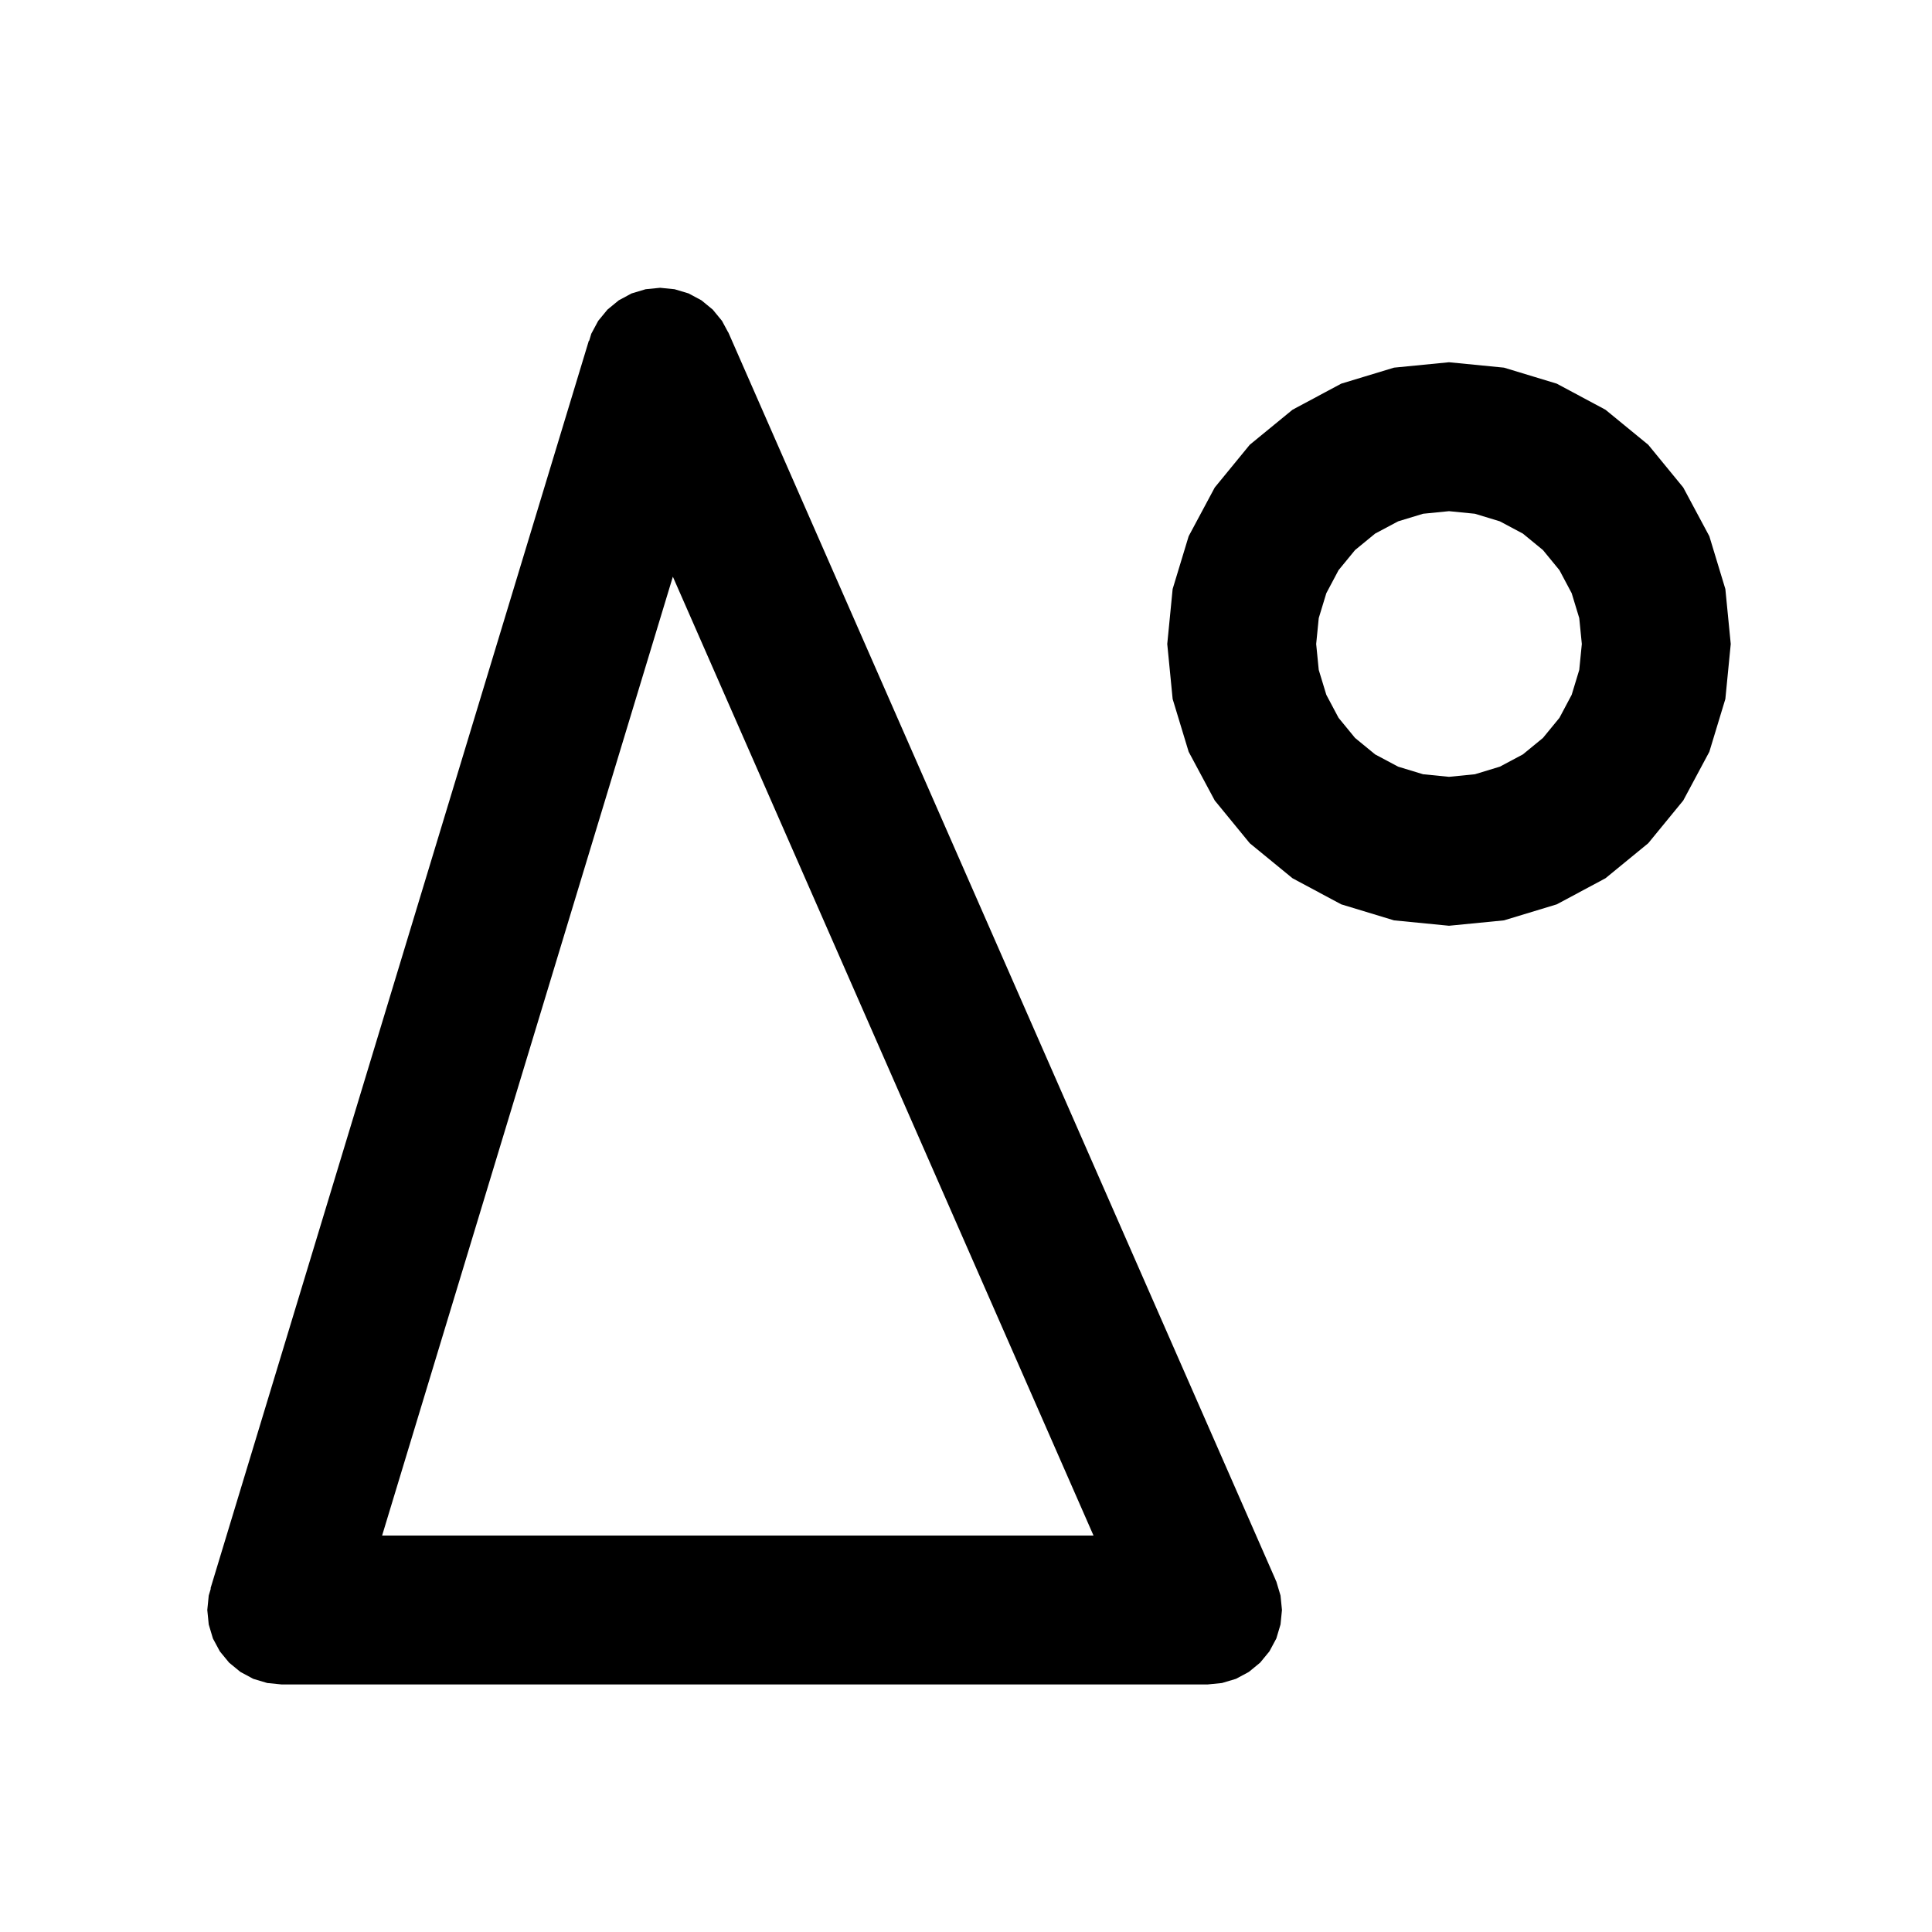
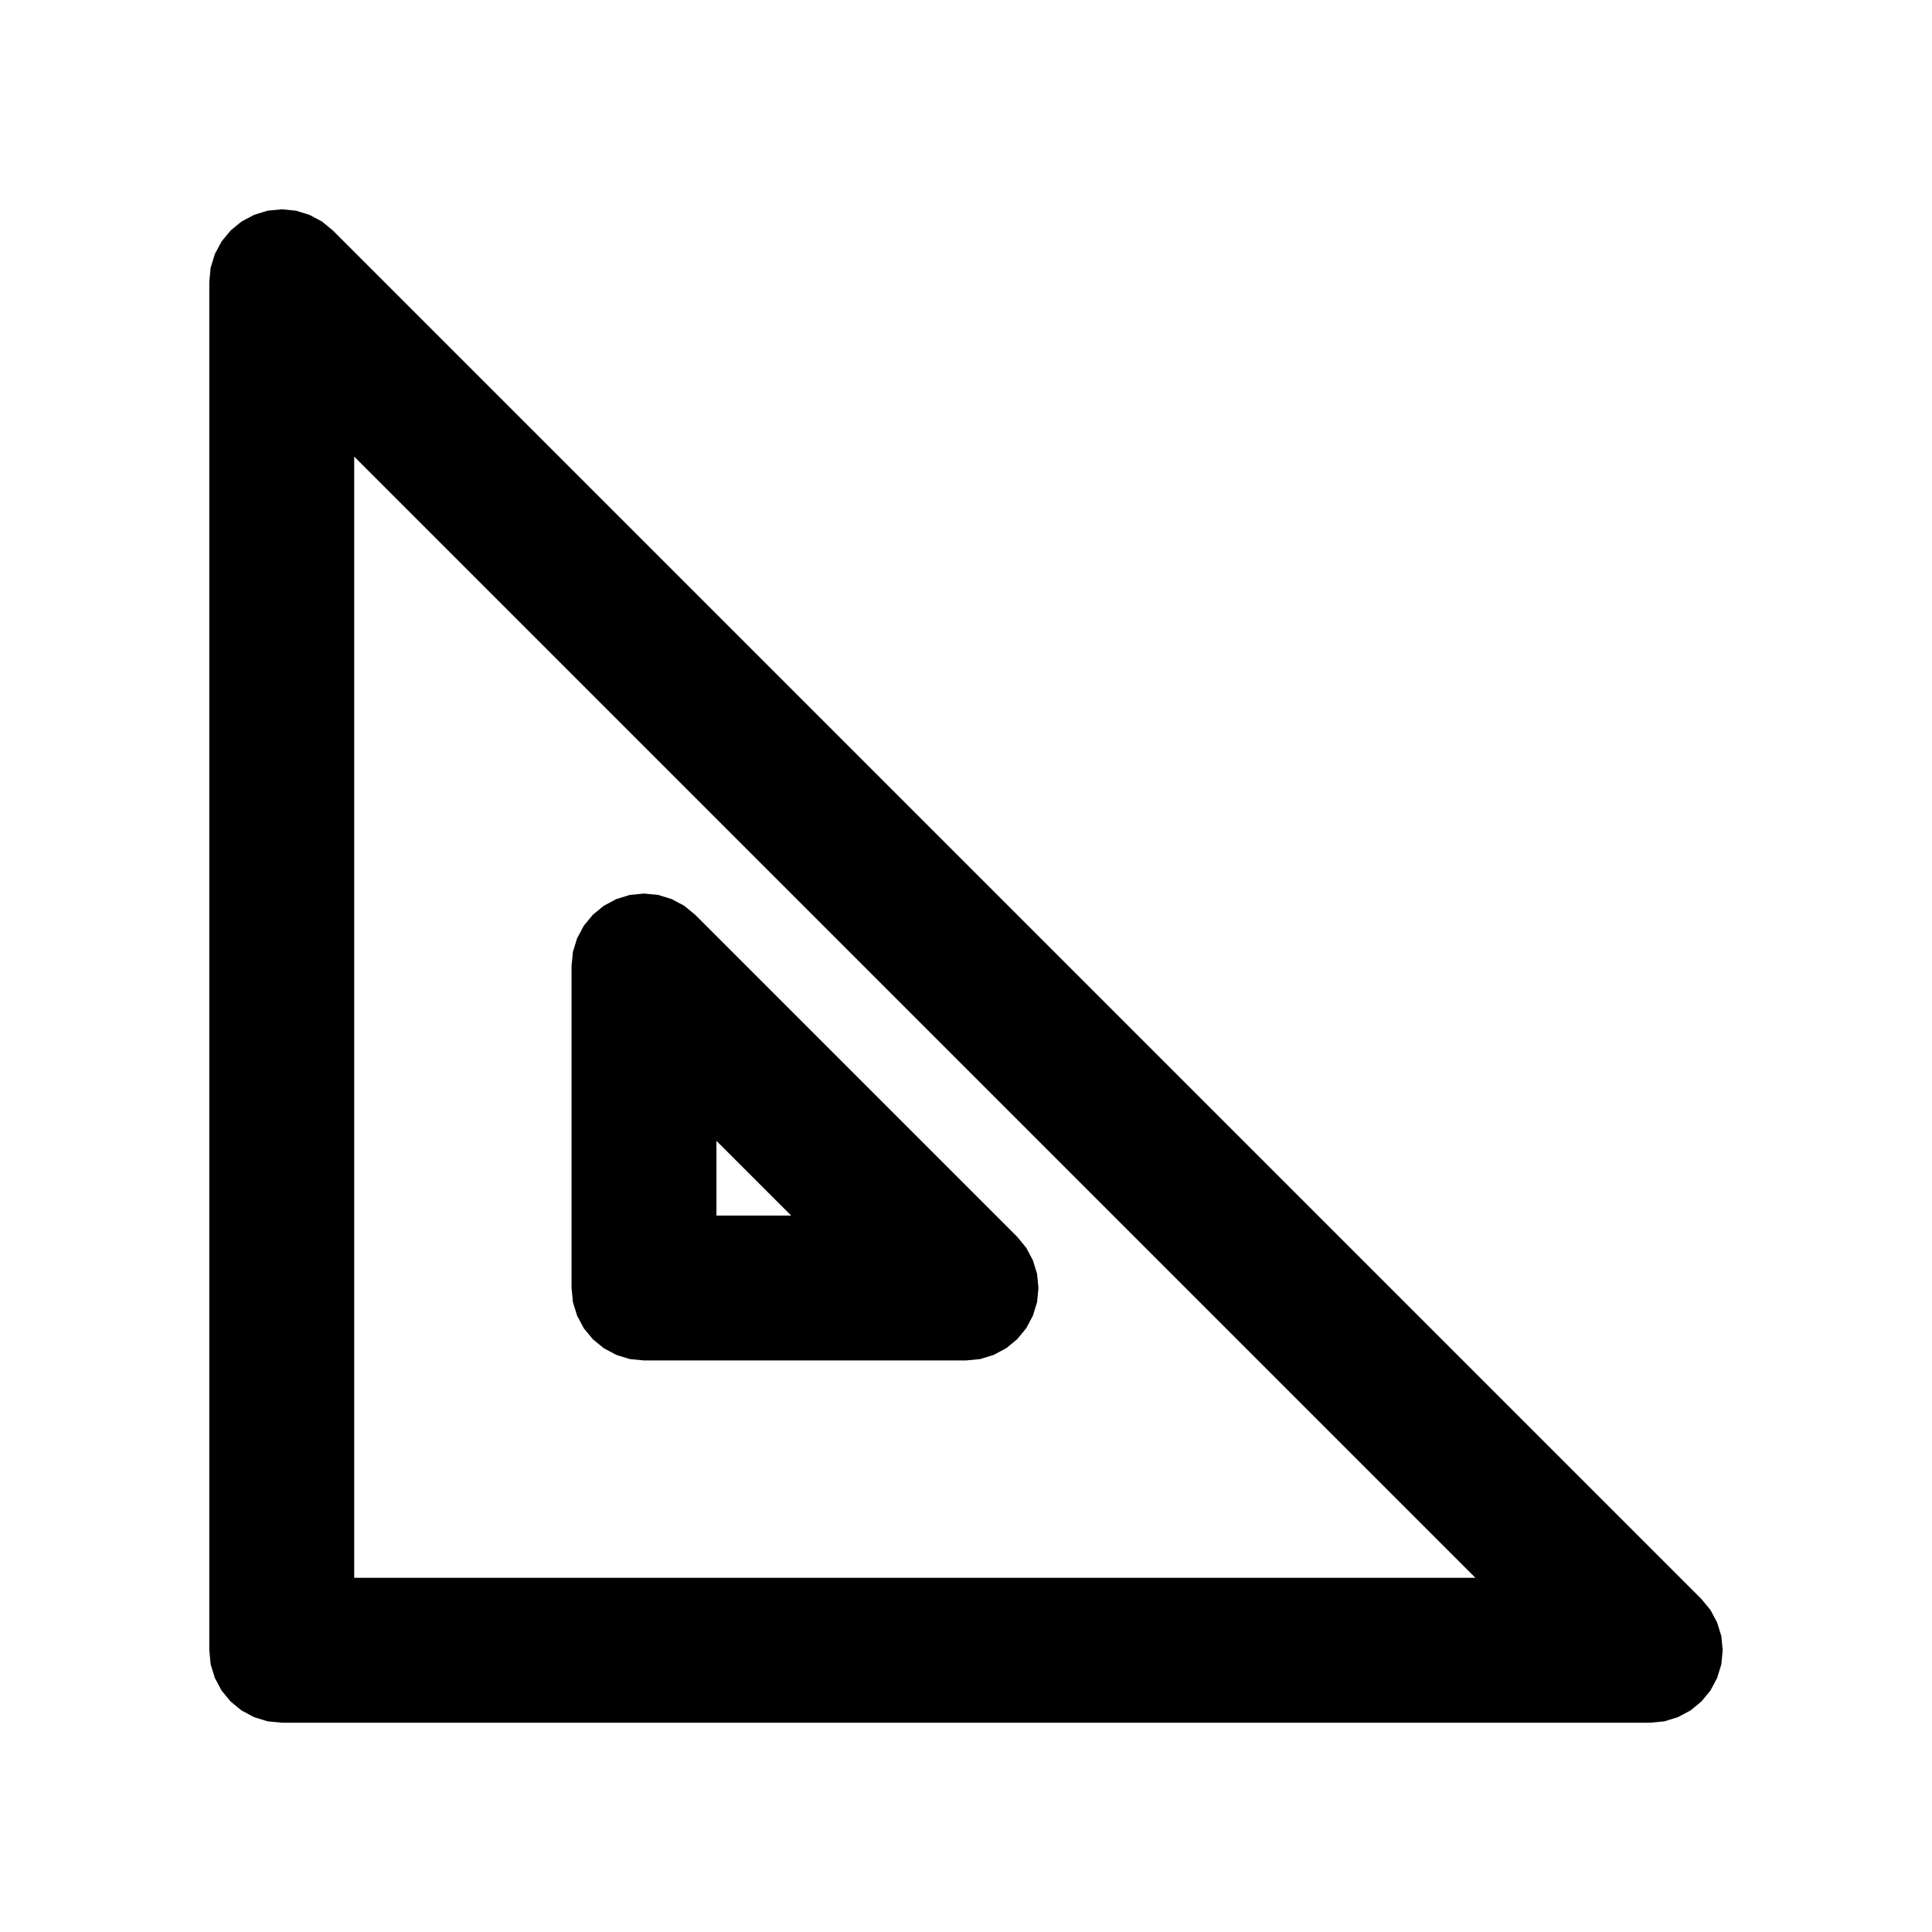
<svg xmlns="http://www.w3.org/2000/svg" width="24" height="24" viewBox="0 0 24 24">
-   <path fill="currentColor" d="M2.615 19.732L7.315 4.232L9.085 4.768L4.385 20.268ZM4.425 20L4.407 20.18L4.355 20.354L4.269 20.514L4.154 20.654L4.014 20.769L3.854 20.855L3.68 20.907L3.5 20.925L3.32 20.907L3.146 20.855L2.986 20.769L2.846 20.654L2.731 20.514L2.645 20.354L2.593 20.18L2.575 20L2.593 19.82L2.645 19.646L2.731 19.486L2.846 19.346L2.986 19.231L3.146 19.145L3.32 19.093L3.5 19.075L3.68 19.093L3.854 19.145L4.014 19.231L4.154 19.346L4.269 19.486L4.355 19.646L4.407 19.82ZM9.125 4.5L9.107 4.68L9.055 4.854L8.969 5.014L8.854 5.154L8.714 5.269L8.554 5.355L8.38 5.407L8.2 5.425L8.02 5.407L7.846 5.355L7.686 5.269L7.546 5.154L7.431 5.014L7.345 4.854L7.293 4.68L7.275 4.5L7.293 4.32L7.345 4.146L7.431 3.986L7.546 3.846L7.686 3.731L7.846 3.645L8.02 3.593L8.2 3.575L8.38 3.593L8.554 3.645L8.714 3.731L8.854 3.846L8.969 3.986L9.055 4.146L9.107 4.32ZM9.047 4.128L15.847 19.628L14.153 20.372L7.353 4.872ZM9.125 4.5L9.107 4.68L9.055 4.854L8.969 5.014L8.854 5.154L8.714 5.269L8.554 5.355L8.38 5.407L8.2 5.425L8.02 5.407L7.846 5.355L7.686 5.269L7.546 5.154L7.431 5.014L7.345 4.854L7.293 4.68L7.275 4.5L7.293 4.32L7.345 4.146L7.431 3.986L7.546 3.846L7.686 3.731L7.846 3.645L8.02 3.593L8.2 3.575L8.38 3.593L8.554 3.645L8.714 3.731L8.854 3.846L8.969 3.986L9.055 4.146L9.107 4.32ZM15.925 20L15.907 20.18L15.855 20.354L15.769 20.514L15.654 20.654L15.514 20.769L15.354 20.855L15.18 20.907L15 20.925L14.82 20.907L14.646 20.855L14.486 20.769L14.346 20.654L14.231 20.514L14.145 20.354L14.093 20.18L14.075 20L14.093 19.82L14.145 19.646L14.231 19.486L14.346 19.346L14.486 19.231L14.646 19.145L14.82 19.093L15 19.075L15.18 19.093L15.354 19.145L15.514 19.231L15.654 19.346L15.769 19.486L15.855 19.646L15.907 19.82ZM15 20.925L3.5 20.925L3.5 19.075L15 19.075ZM15.925 20L15.907 20.18L15.855 20.354L15.769 20.514L15.654 20.654L15.514 20.769L15.354 20.855L15.18 20.907L15 20.925L14.82 20.907L14.646 20.855L14.486 20.769L14.346 20.654L14.231 20.514L14.145 20.354L14.093 20.18L14.075 20L14.093 19.82L14.145 19.646L14.231 19.486L14.346 19.346L14.486 19.231L14.646 19.145L14.82 19.093L15 19.075L15.18 19.093L15.354 19.145L15.514 19.231L15.654 19.346L15.769 19.486L15.855 19.646L15.907 19.82ZM4.425 20L4.407 20.18L4.355 20.354L4.269 20.514L4.154 20.654L4.014 20.769L3.854 20.855L3.68 20.907L3.5 20.925L3.32 20.907L3.146 20.855L2.986 20.769L2.846 20.654L2.731 20.514L2.645 20.354L2.593 20.18L2.575 20L2.593 19.82L2.645 19.646L2.731 19.486L2.846 19.346L2.986 19.231L3.146 19.145L3.32 19.093L3.5 19.075L3.68 19.093L3.854 19.145L4.014 19.231L4.154 19.346L4.269 19.486L4.355 19.646L4.407 19.82ZM21.5 8L21.433 8.683L21.234 9.339L20.91 9.944L20.475 10.475L19.944 10.91L19.339 11.234L18.683 11.433L18 11.5L17.317 11.433L16.661 11.234L16.056 10.91L15.525 10.475L15.09 9.944L14.766 9.339L14.567 8.683L14.5 8L14.567 7.317L14.766 6.661L15.09 6.056L15.525 5.525L16.056 5.09L16.661 4.766L17.317 4.567L18 4.5L18.683 4.567L19.339 4.766L19.944 5.09L20.475 5.525L20.91 6.056L21.234 6.661L21.433 7.317ZM19.618 7.678L19.524 7.369L19.372 7.083L19.167 6.833L18.917 6.628L18.631 6.476L18.322 6.382L18 6.35L17.678 6.382L17.369 6.476L17.083 6.628L16.833 6.833L16.628 7.083L16.476 7.369L16.382 7.678L16.35 8L16.382 8.322L16.476 8.631L16.628 8.917L16.833 9.167L17.083 9.372L17.369 9.524L17.678 9.618L18 9.65L18.322 9.618L18.631 9.524L18.917 9.372L19.167 9.167L19.372 8.917L19.524 8.631L19.618 8.322L19.65 8Z" />
+   <path fill="currentColor" d="M4.4 3.5L4.4 20.5L2.6 20.5L2.6 3.5ZM4.4 3.5L4.383 3.676L4.331 3.844L4.248 4L4.136 4.136L4 4.248L3.844 4.331L3.676 4.383L3.5 4.4L3.324 4.383L3.156 4.331L3 4.248L2.864 4.136L2.752 4L2.669 3.844L2.617 3.676L2.6 3.5L2.617 3.324L2.669 3.156L2.752 3L2.864 2.864L3 2.752L3.156 2.669L3.324 2.617L3.5 2.6L3.676 2.617L3.844 2.669L4 2.752L4.136 2.864L4.248 3L4.331 3.156L4.383 3.324ZM4.4 20.5L4.383 20.676L4.331 20.844L4.248 21L4.136 21.136L4 21.248L3.844 21.331L3.676 21.383L3.5 21.4L3.324 21.383L3.156 21.331L3 21.248L2.864 21.136L2.752 21L2.669 20.844L2.617 20.676L2.6 20.5L2.617 20.324L2.669 20.156L2.752 20L2.864 19.864L3 19.752L3.156 19.669L3.324 19.617L3.5 19.6L3.676 19.617L3.844 19.669L4 19.752L4.136 19.864L4.248 20L4.331 20.156L4.383 20.324ZM3.5 19.6L20.5 19.6L20.5 21.4L3.5 21.4ZM4.4 20.5L4.383 20.676L4.331 20.844L4.248 21L4.136 21.136L4 21.248L3.844 21.331L3.676 21.383L3.5 21.4L3.324 21.383L3.156 21.331L3 21.248L2.864 21.136L2.752 21L2.669 20.844L2.617 20.676L2.6 20.5L2.617 20.324L2.669 20.156L2.752 20L2.864 19.864L3 19.752L3.156 19.669L3.324 19.617L3.5 19.6L3.676 19.617L3.844 19.669L4 19.752L4.136 19.864L4.248 20L4.331 20.156L4.383 20.324ZM21.4 20.5L21.383 20.676L21.331 20.844L21.248 21L21.136 21.136L21 21.248L20.844 21.331L20.676 21.383L20.5 21.4L20.324 21.383L20.156 21.331L20 21.248L19.864 21.136L19.752 21L19.669 20.844L19.617 20.676L19.6 20.5L19.617 20.324L19.669 20.156L19.752 20L19.864 19.864L20 19.752L20.156 19.669L20.324 19.617L20.5 19.6L20.676 19.617L20.844 19.669L21 19.752L21.136 19.864L21.248 20L21.331 20.156L21.383 20.324ZM19.864 21.136L2.864 4.136L4.136 2.864L21.136 19.864ZM21.4 20.5L21.383 20.676L21.331 20.844L21.248 21L21.136 21.136L21 21.248L20.844 21.331L20.676 21.383L20.5 21.4L20.324 21.383L20.156 21.331L20 21.248L19.864 21.136L19.752 21L19.669 20.844L19.617 20.676L19.6 20.5L19.617 20.324L19.669 20.156L19.752 20L19.864 19.864L20 19.752L20.156 19.669L20.324 19.617L20.5 19.6L20.676 19.617L20.844 19.669L21 19.752L21.136 19.864L21.248 20L21.331 20.156L21.383 20.324ZM4.4 3.5L4.383 3.676L4.331 3.844L4.248 4L4.136 4.136L4 4.248L3.844 4.331L3.676 4.383L3.5 4.4L3.324 4.383L3.156 4.331L3 4.248L2.864 4.136L2.752 4L2.669 3.844L2.617 3.676L2.6 3.5L2.617 3.324L2.669 3.156L2.752 3L2.864 2.864L3 2.752L3.156 2.669L3.324 2.617L3.5 2.6L3.676 2.617L3.844 2.669L4 2.752L4.136 2.864L4.248 3L4.331 3.156L4.383 3.324ZM8.9 12L8.9 16L7.1 16L7.1 12ZM8.9 12L8.883 12.176L8.831 12.344L8.748 12.5L8.636 12.636L8.5 12.748L8.344 12.831L8.176 12.883L8 12.9L7.824 12.883L7.656 12.831L7.5 12.748L7.364 12.636L7.252 12.5L7.169 12.344L7.117 12.176L7.1 12L7.117 11.824L7.169 11.656L7.252 11.5L7.364 11.364L7.5 11.252L7.656 11.169L7.824 11.117L8 11.1L8.176 11.117L8.344 11.169L8.5 11.252L8.636 11.364L8.748 11.5L8.831 11.656L8.883 11.824ZM8.9 16L8.883 16.176L8.831 16.344L8.748 16.5L8.636 16.636L8.5 16.748L8.344 16.831L8.176 16.883L8 16.9L7.824 16.883L7.656 16.831L7.5 16.748L7.364 16.636L7.252 16.5L7.169 16.344L7.117 16.176L7.1 16L7.117 15.824L7.169 15.656L7.252 15.5L7.364 15.364L7.5 15.252L7.656 15.169L7.824 15.117L8 15.1L8.176 15.117L8.344 15.169L8.5 15.252L8.636 15.364L8.748 15.5L8.831 15.656L8.883 15.824ZM8 15.1L12 15.1L12 16.9L8 16.9ZM8.9 16L8.883 16.176L8.831 16.344L8.748 16.5L8.636 16.636L8.5 16.748L8.344 16.831L8.176 16.883L8 16.9L7.824 16.883L7.656 16.831L7.5 16.748L7.364 16.636L7.252 16.5L7.169 16.344L7.117 16.176L7.1 16L7.117 15.824L7.169 15.656L7.252 15.5L7.364 15.364L7.5 15.252L7.656 15.169L7.824 15.117L8 15.1L8.176 15.117L8.344 15.169L8.5 15.252L8.636 15.364L8.748 15.5L8.831 15.656L8.883 15.824ZM12.9 16L12.883 16.176L12.831 16.344L12.748 16.5L12.636 16.636L12.5 16.748L12.344 16.831L12.176 16.883L12 16.9L11.824 16.883L11.656 16.831L11.5 16.748L11.364 16.636L11.252 16.5L11.169 16.344L11.117 16.176L11.1 16L11.117 15.824L11.169 15.656L11.252 15.5L11.364 15.364L11.5 15.252L11.656 15.169L11.824 15.117L12 15.1L12.176 15.117L12.344 15.169L12.5 15.252L12.636 15.364L12.748 15.5L12.831 15.656L12.883 15.824ZM11.364 16.636L7.364 12.636L8.636 11.364L12.636 15.364ZM12.9 16L12.883 16.176L12.831 16.344L12.748 16.5L12.636 16.636L12.5 16.748L12.344 16.831L12.176 16.883L12 16.9L11.824 16.883L11.656 16.831L11.5 16.748L11.364 16.636L11.252 16.5L11.169 16.344L11.117 16.176L11.1 16L11.117 15.824L11.169 15.656L11.252 15.5L11.364 15.364L11.5 15.252L11.656 15.169L11.824 15.117L12 15.1L12.176 15.117L12.344 15.169L12.5 15.252L12.636 15.364L12.748 15.5L12.831 15.656L12.883 15.824ZM8.9 12L8.883 12.176L8.831 12.344L8.748 12.5L8.636 12.636L8.5 12.748L8.344 12.831L8.176 12.883L8 12.9L7.824 12.883L7.656 12.831L7.5 12.748L7.364 12.636L7.252 12.5L7.169 12.344L7.117 12.176L7.1 12L7.117 11.824L7.169 11.656L7.252 11.5L7.364 11.364L7.5 11.252L7.656 11.169L7.824 11.117L8 11.1L8.176 11.117L8.344 11.169L8.5 11.252L8.636 11.364L8.748 11.5L8.831 11.656L8.883 11.824Z" />
</svg>
